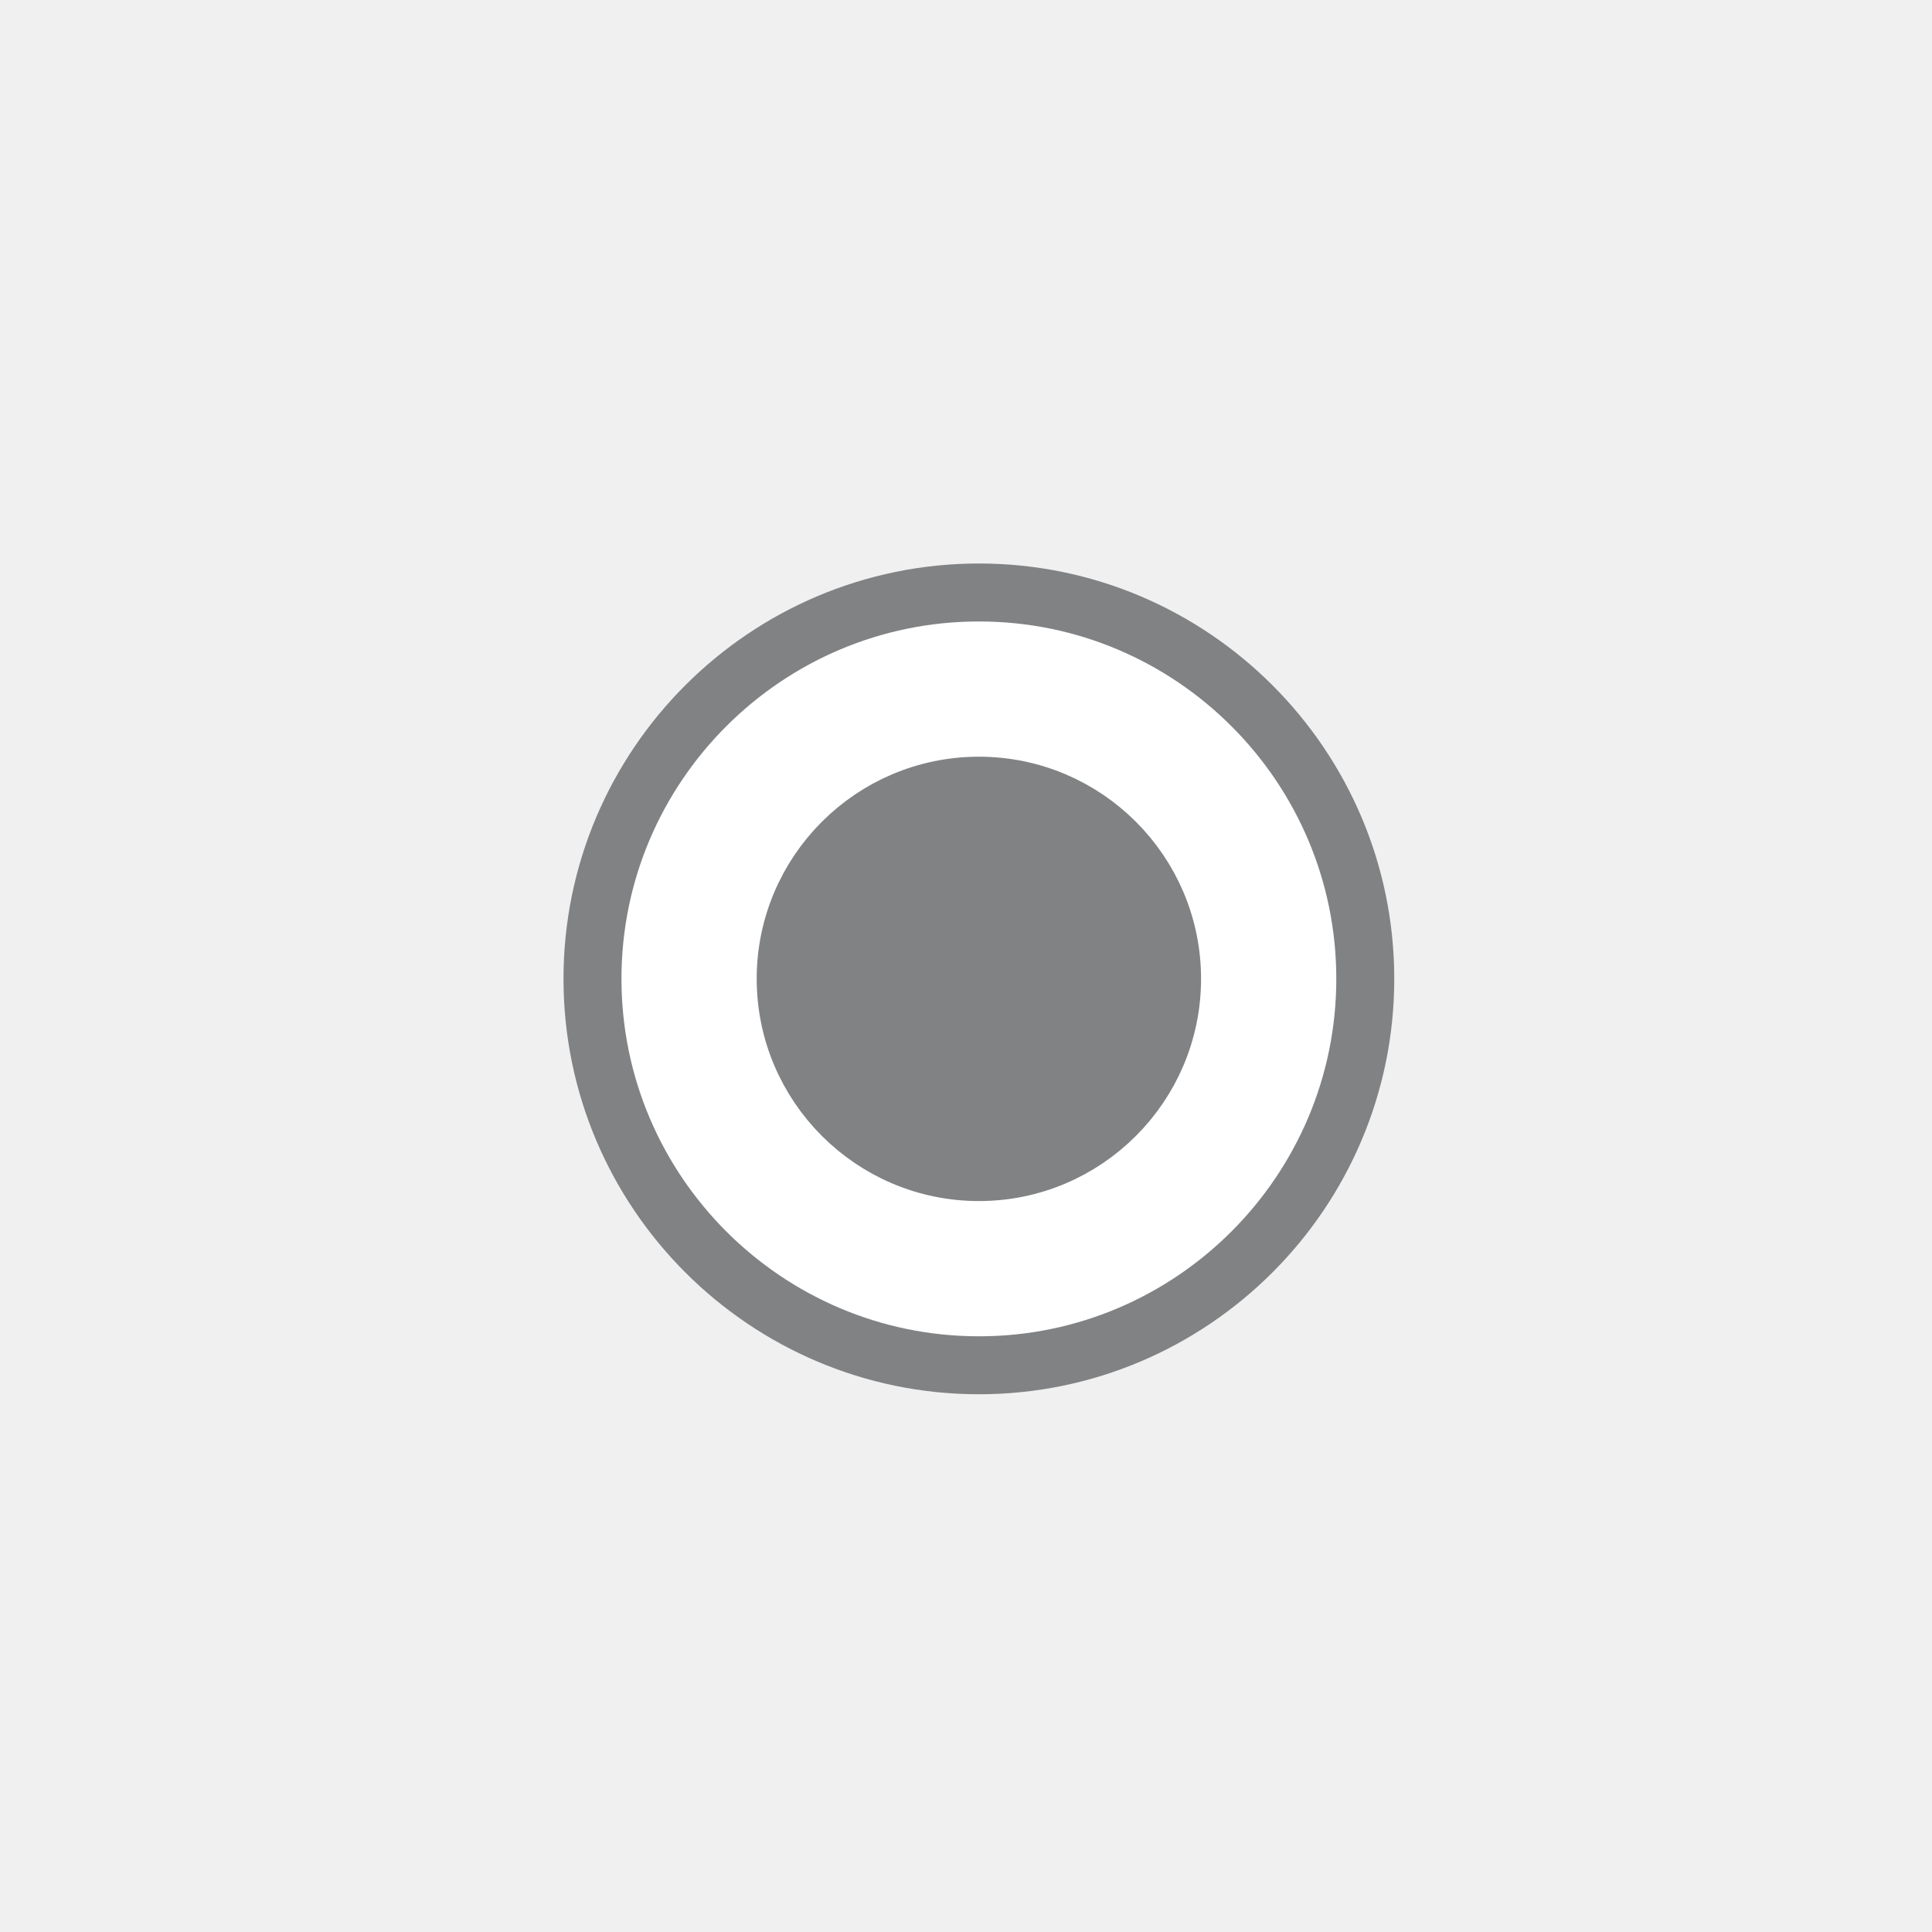
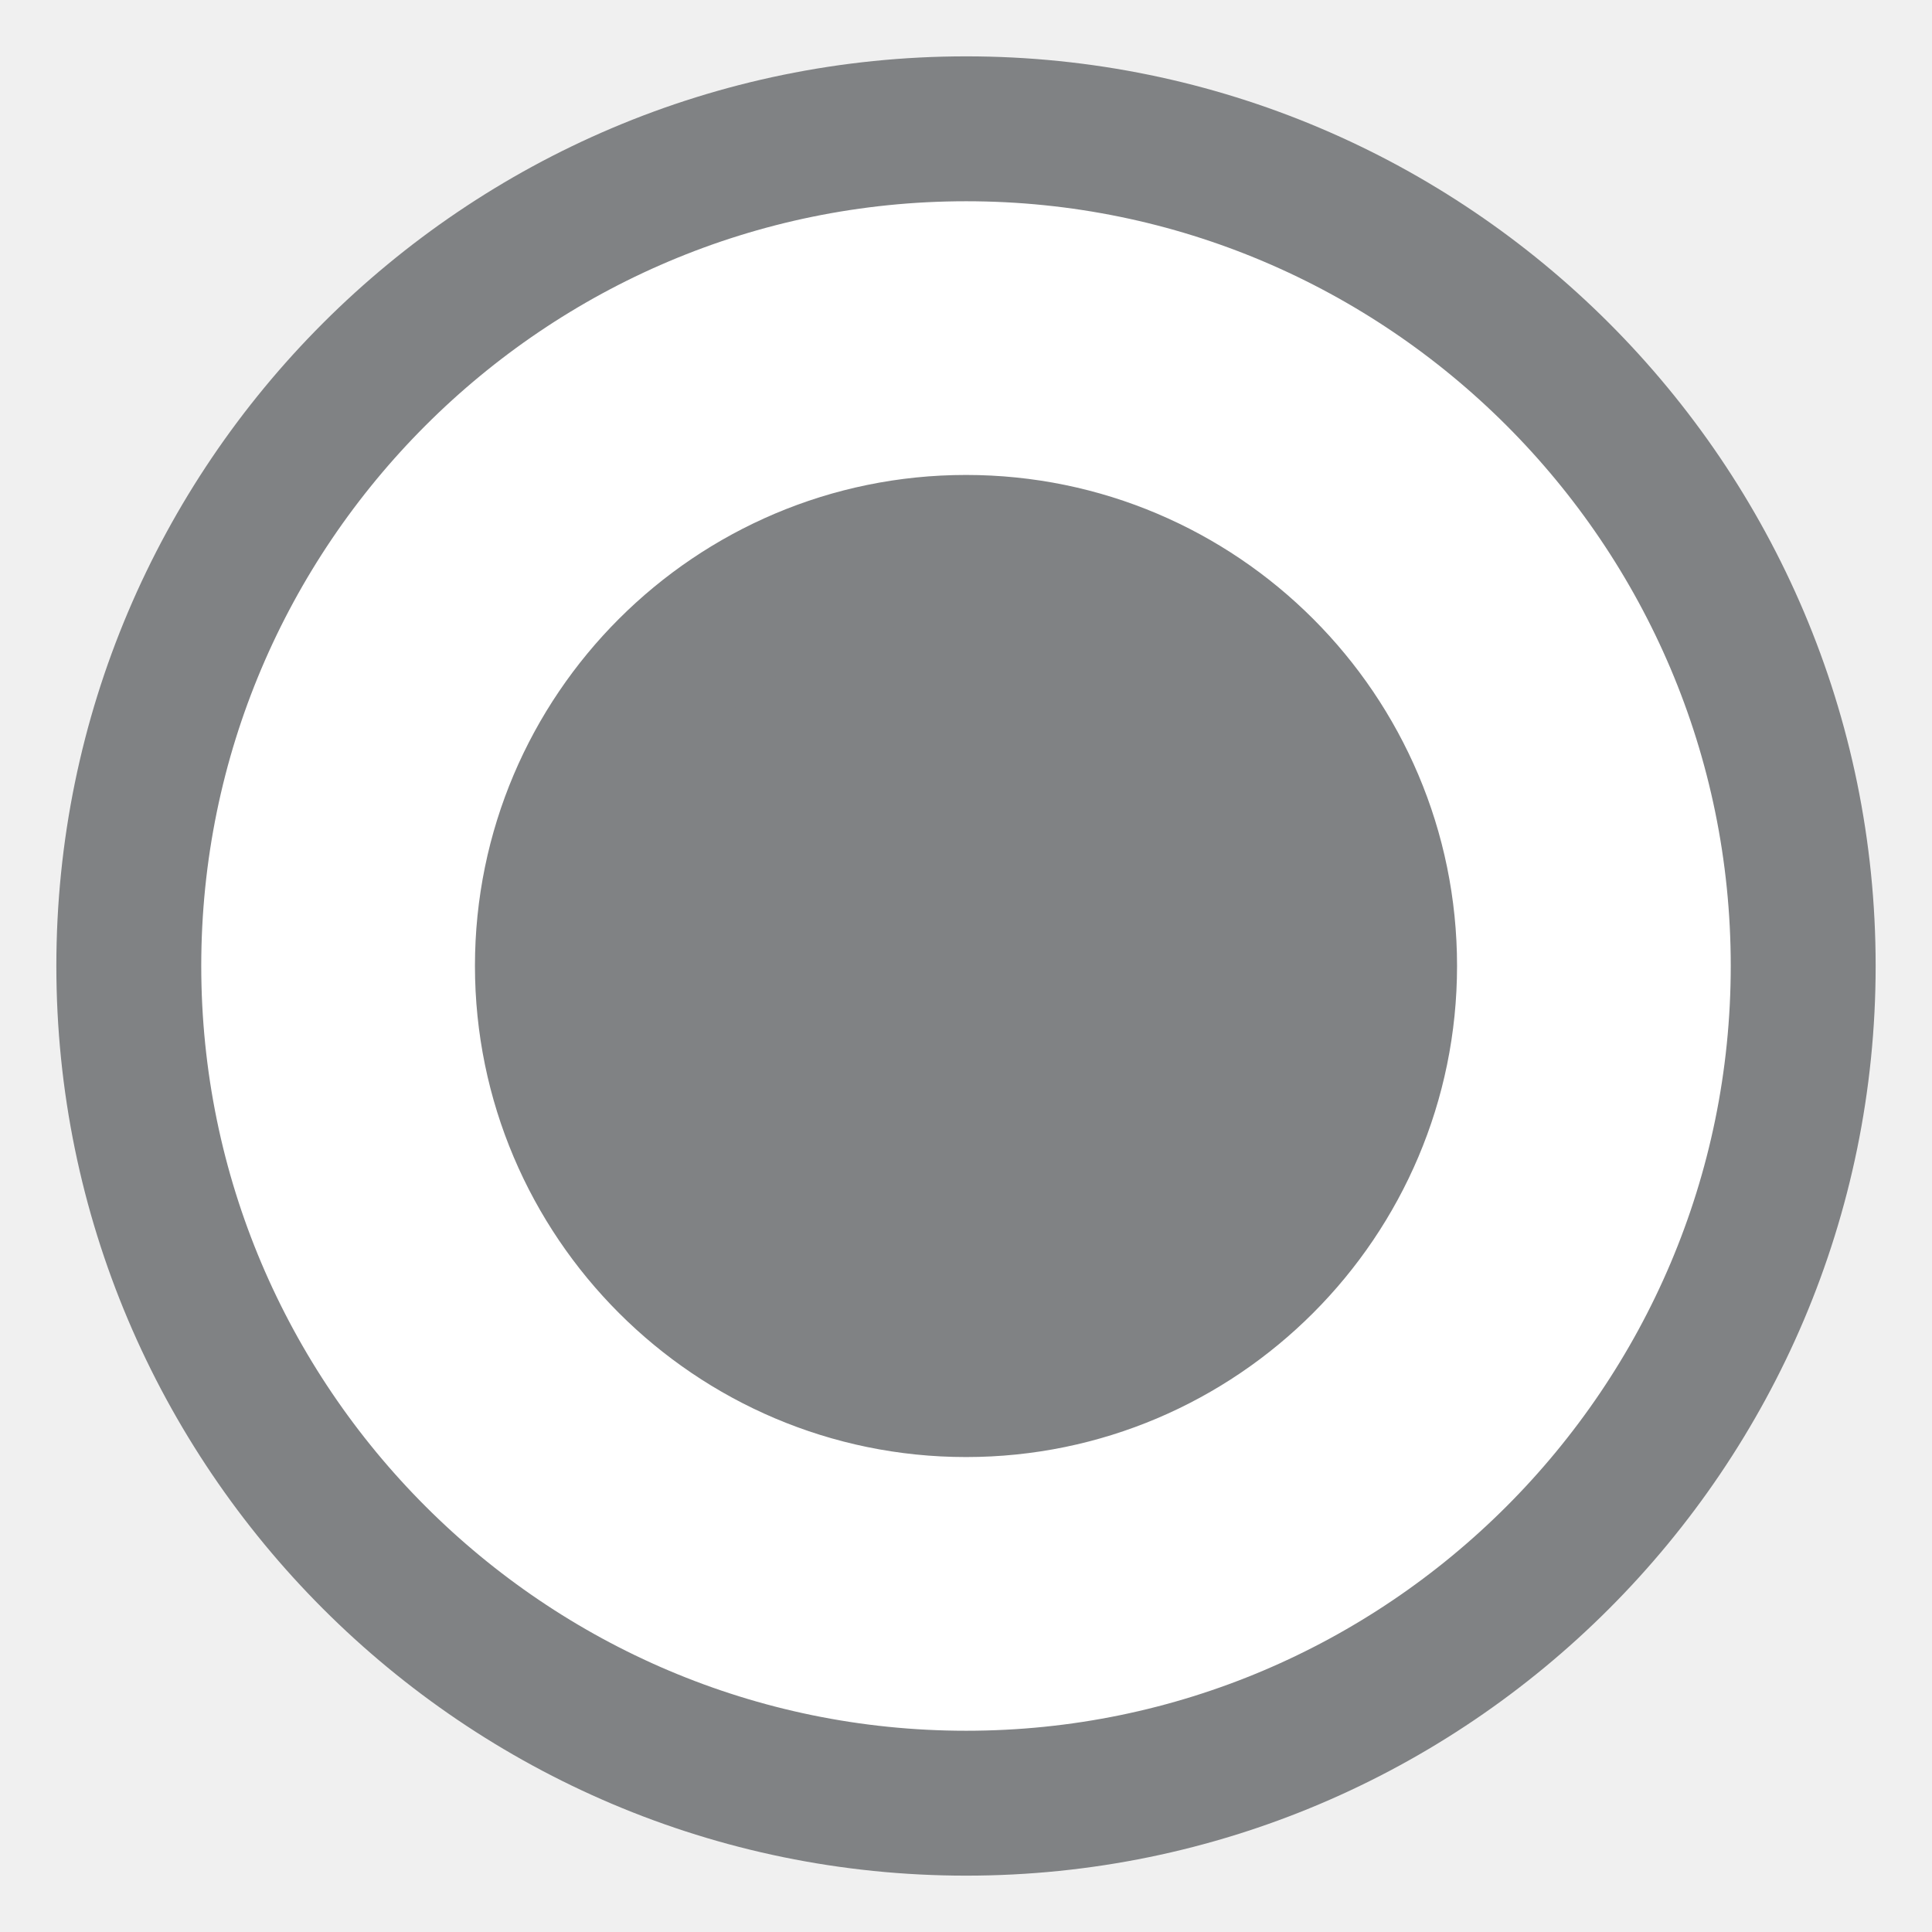
- <svg xmlns="http://www.w3.org/2000/svg" version="1.1" id="Layer_1" x="0px" y="0px" width="55px" height="55px" viewBox="0 0 75 75" enable-background="new 0 0 75 75" xml:space="preserve">
+ <svg xmlns="http://www.w3.org/2000/svg" version="1.1" id="Layer_1" x="0px" y="0px" width="30px" height="30px" viewBox="0 0 30 30" enable-background="new 0 0 30 30" xml:space="preserve">
  <g>
-     <circle fill="#808284" cx="38" cy="38" r="10.818" />
+     <circle fill="#808284" cx="15" cy="15" r="9.376" />
    <g>
-       <path fill="#FFFFFF" stroke="#808284" stroke-width="2.25" d="M45.5,37.997c0,4.137-3.363,7.503-7.499,7.503    S30.5,42.134,30.5,37.997c0-4.135,3.365-7.497,7.501-7.497S45.5,33.862,45.5,37.997z M38.003,23C29.729,23,23,29.728,23,37.997    C23,46.268,29.729,53,38.003,53C46.271,53,53,46.268,53,37.997C53,29.728,46.271,23,38.003,23z" />
+       <path fill="#FFFFFF" stroke="#808284" stroke-width="2.25" d="M21.5,14.998c0,3.584-2.915,6.502-6.499,6.502    c-3.584,0-6.501-2.918-6.501-6.502S11.417,8.5,15.001,8.5C18.585,8.5,21.5,11.413,21.5,14.998z M15.003,2    C7.832,2,2,7.831,2,14.998C2,22.165,7.832,28,15.003,28C22.168,28,28,22.165,28,14.998C28,7.831,22.168,2,15.003,2z" />
    </g>
  </g>
</svg>
